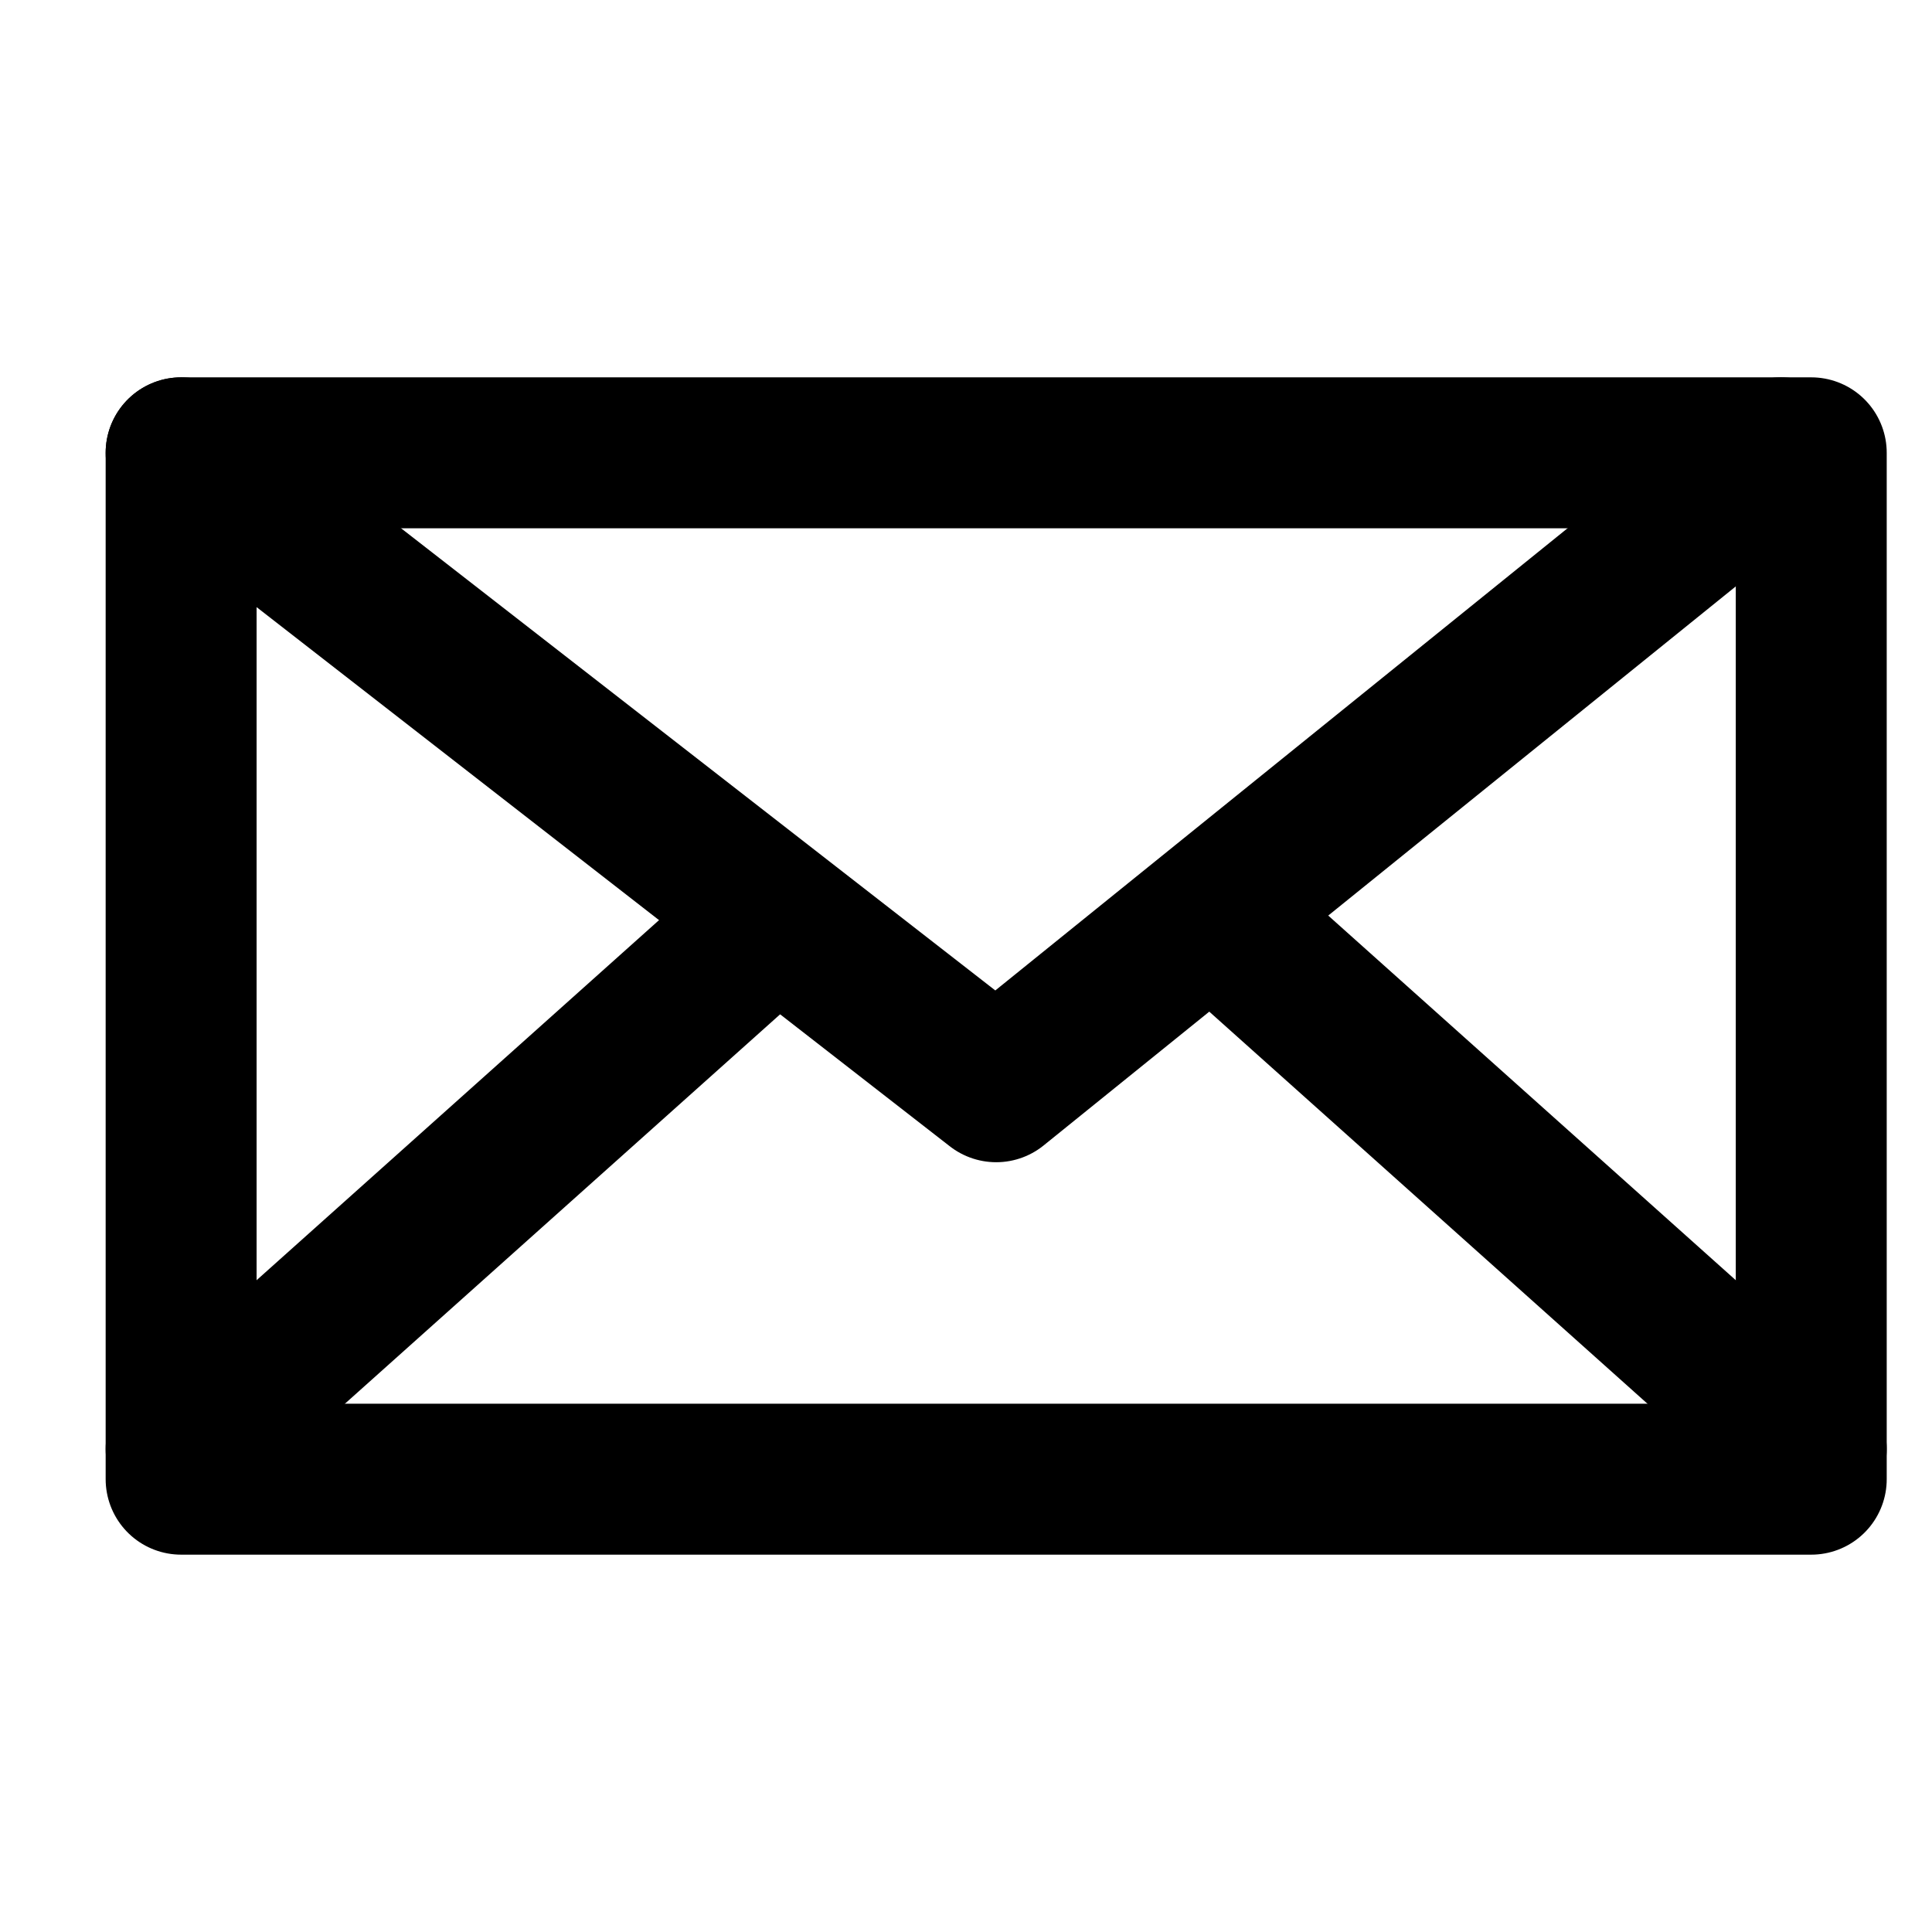
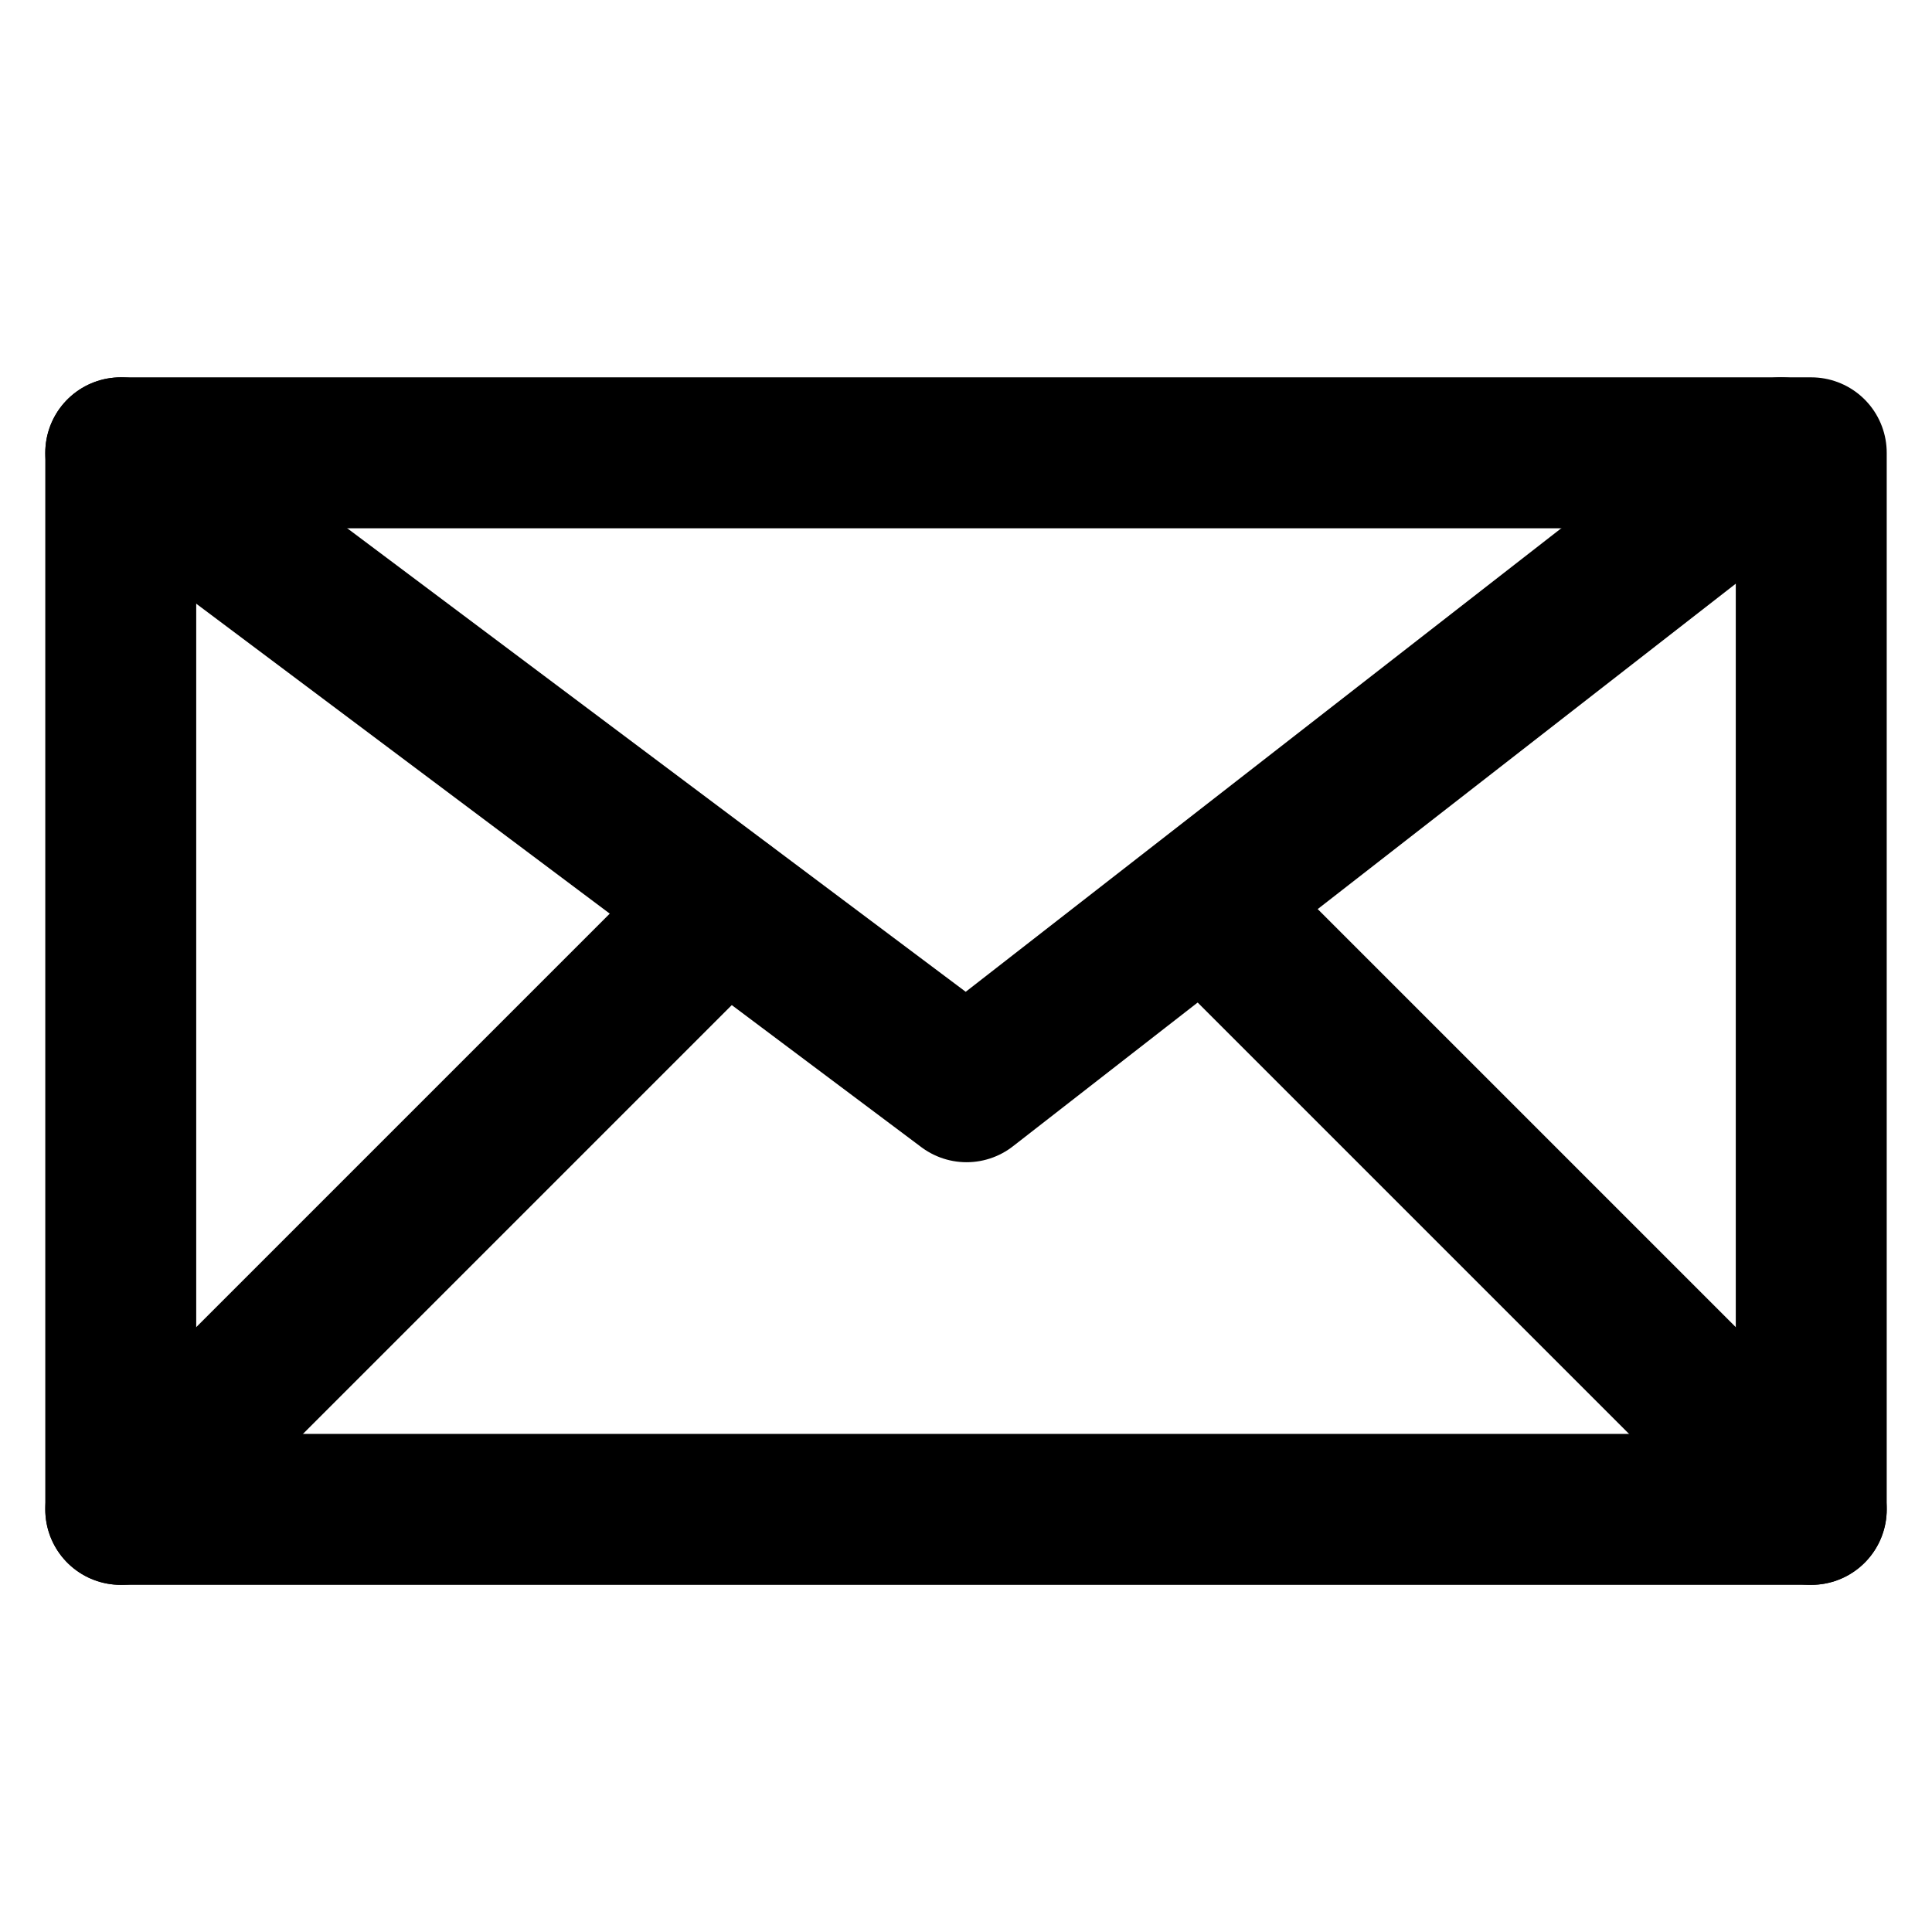
<svg xmlns="http://www.w3.org/2000/svg" width="64" height="64" viewBox="0 0 64 64" fill="none">
-   <path d="M60 15H6V49H60V15Z" stroke="black" stroke-width="5" stroke-linecap="round" stroke-linejoin="round" />
-   <path d="M6 15L33 36L59 15" stroke="black" stroke-width="5" stroke-linecap="round" stroke-linejoin="round" />
-   <path d="M6 48L25 31" stroke="black" stroke-width="5" stroke-linecap="round" stroke-linejoin="round" />
-   <path d="M41 31L60 48" stroke="black" stroke-width="5" stroke-linecap="round" stroke-linejoin="round" />
+   <path d="M60 15H4V50H60V15Z" stroke="black" stroke-width="5" stroke-linecap="round" stroke-linejoin="round" />
+   <path d="M4 15L32.019 36L59 15" stroke="black" stroke-width="5" stroke-linecap="round" stroke-linejoin="round" />
+   <path d="M4 50L24 30" stroke="black" stroke-width="5" stroke-linecap="round" stroke-linejoin="round" />
+   <path d="M40 30L60 50" stroke="black" stroke-width="5" stroke-linecap="round" stroke-linejoin="round" />
</svg>
